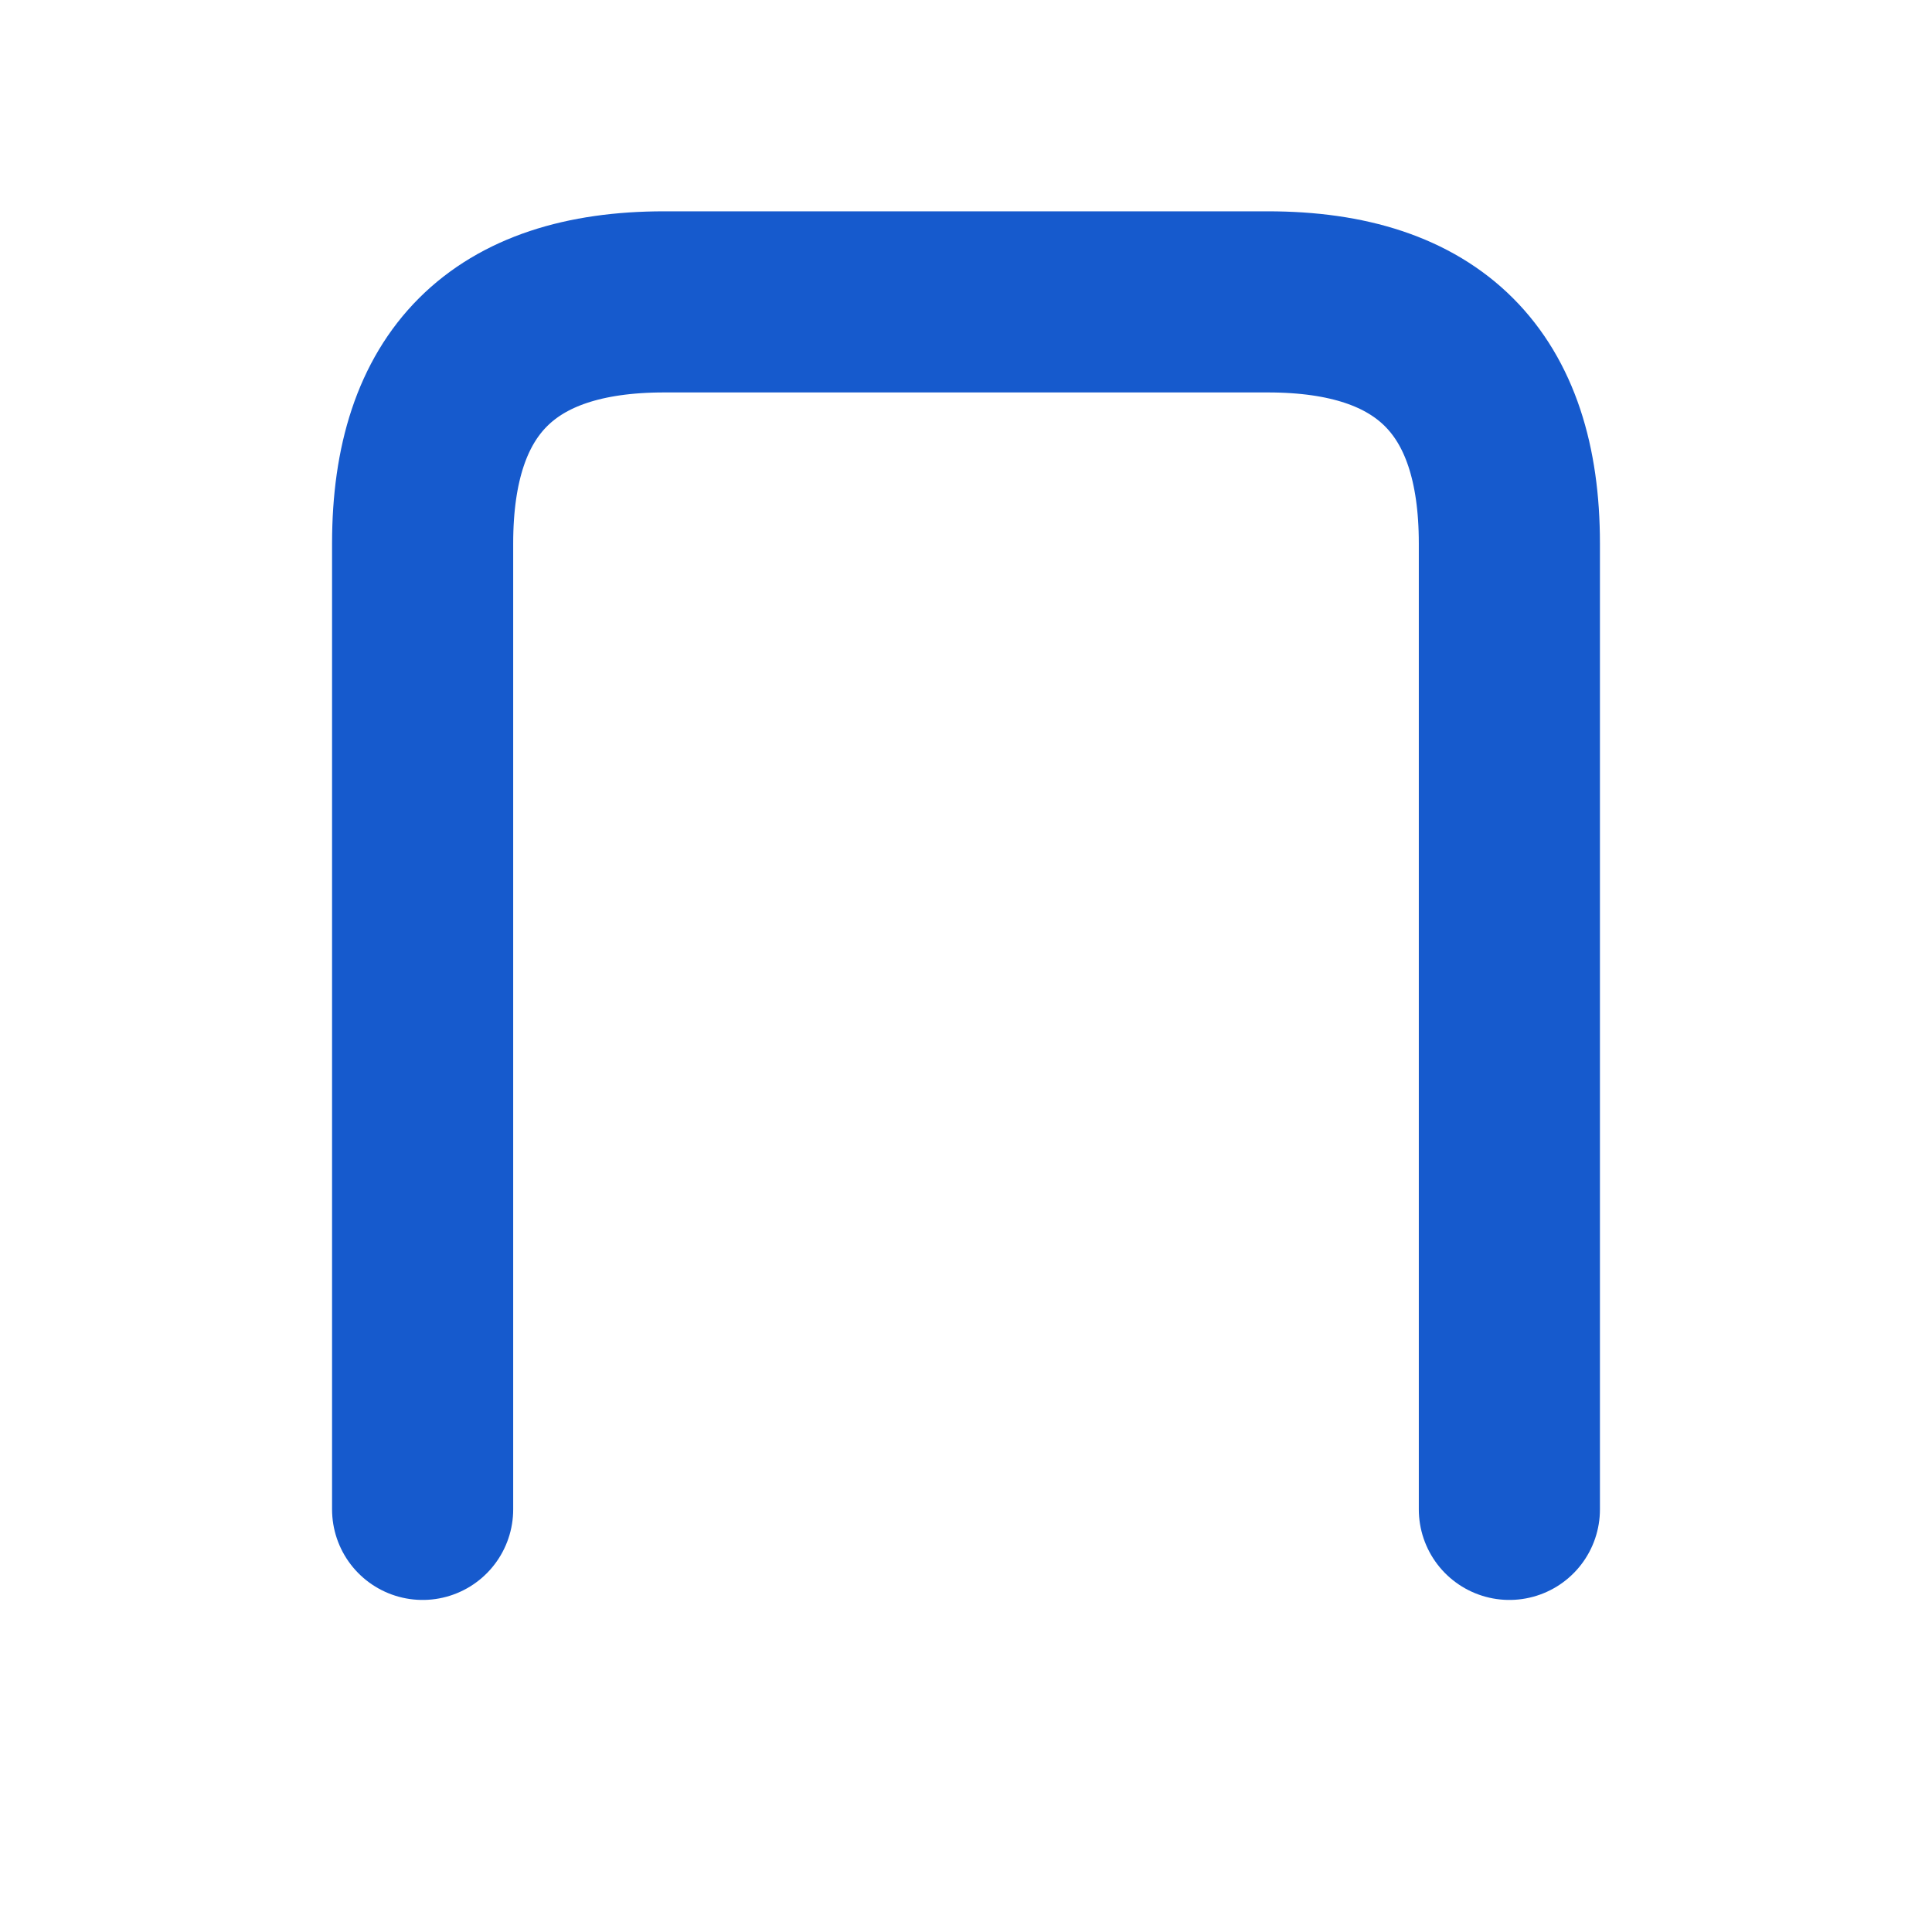
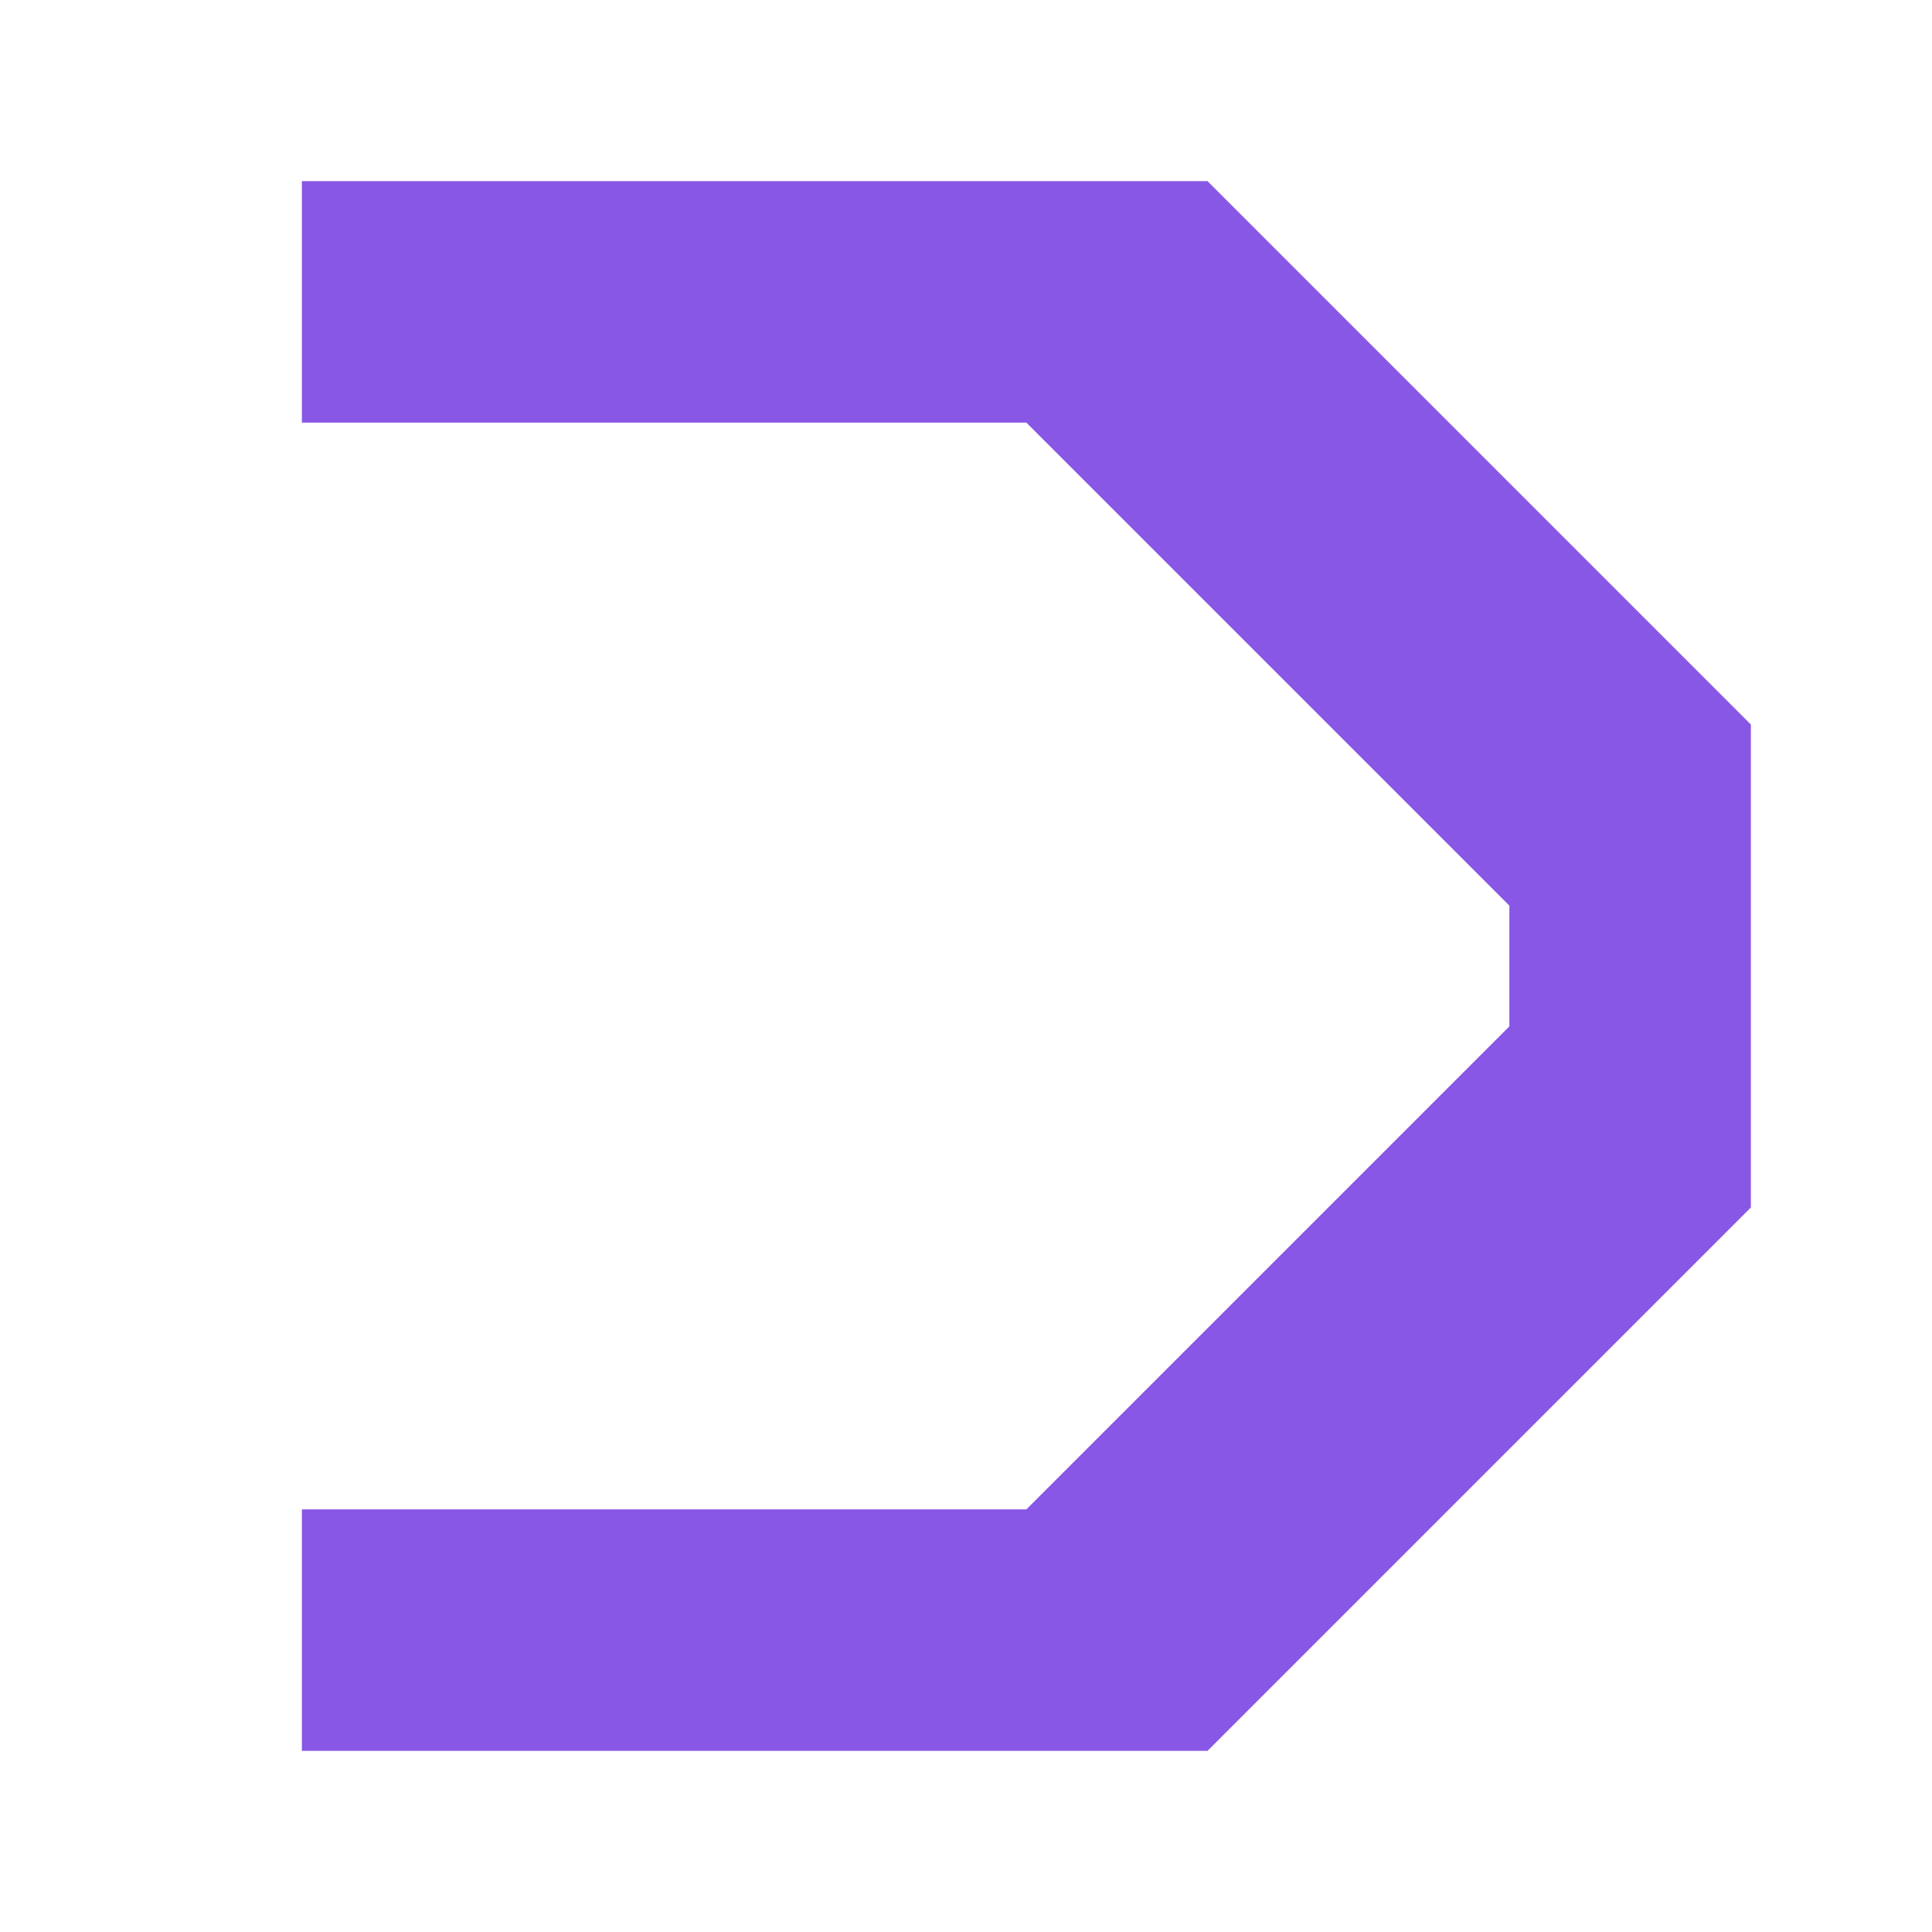
- <svg xmlns="http://www.w3.org/2000/svg" width="32" height="32" viewBox="0 0 64 64">
-   <path d="M 14 50 L 14 18 Q 14 10 22 10 L 42 10 Q 50 10 50 18 L 50 50" fill="none" stroke="#165ACD" stroke-width="6" stroke-linecap="round" stroke-linejoin="round" />
+ <svg xmlns="http://www.w3.org/2000/svg" width="512" height="512" viewBox="0 0 64 64">
+   <path fill="#8957e5" d="M 10 6        L 40 6        L 58 24        L 58 40        L 40 58        L 10 58        L 10 50        L 34 50        L 50 34        L 50 30        L 34 14        L 10 14        Z" />
</svg>
